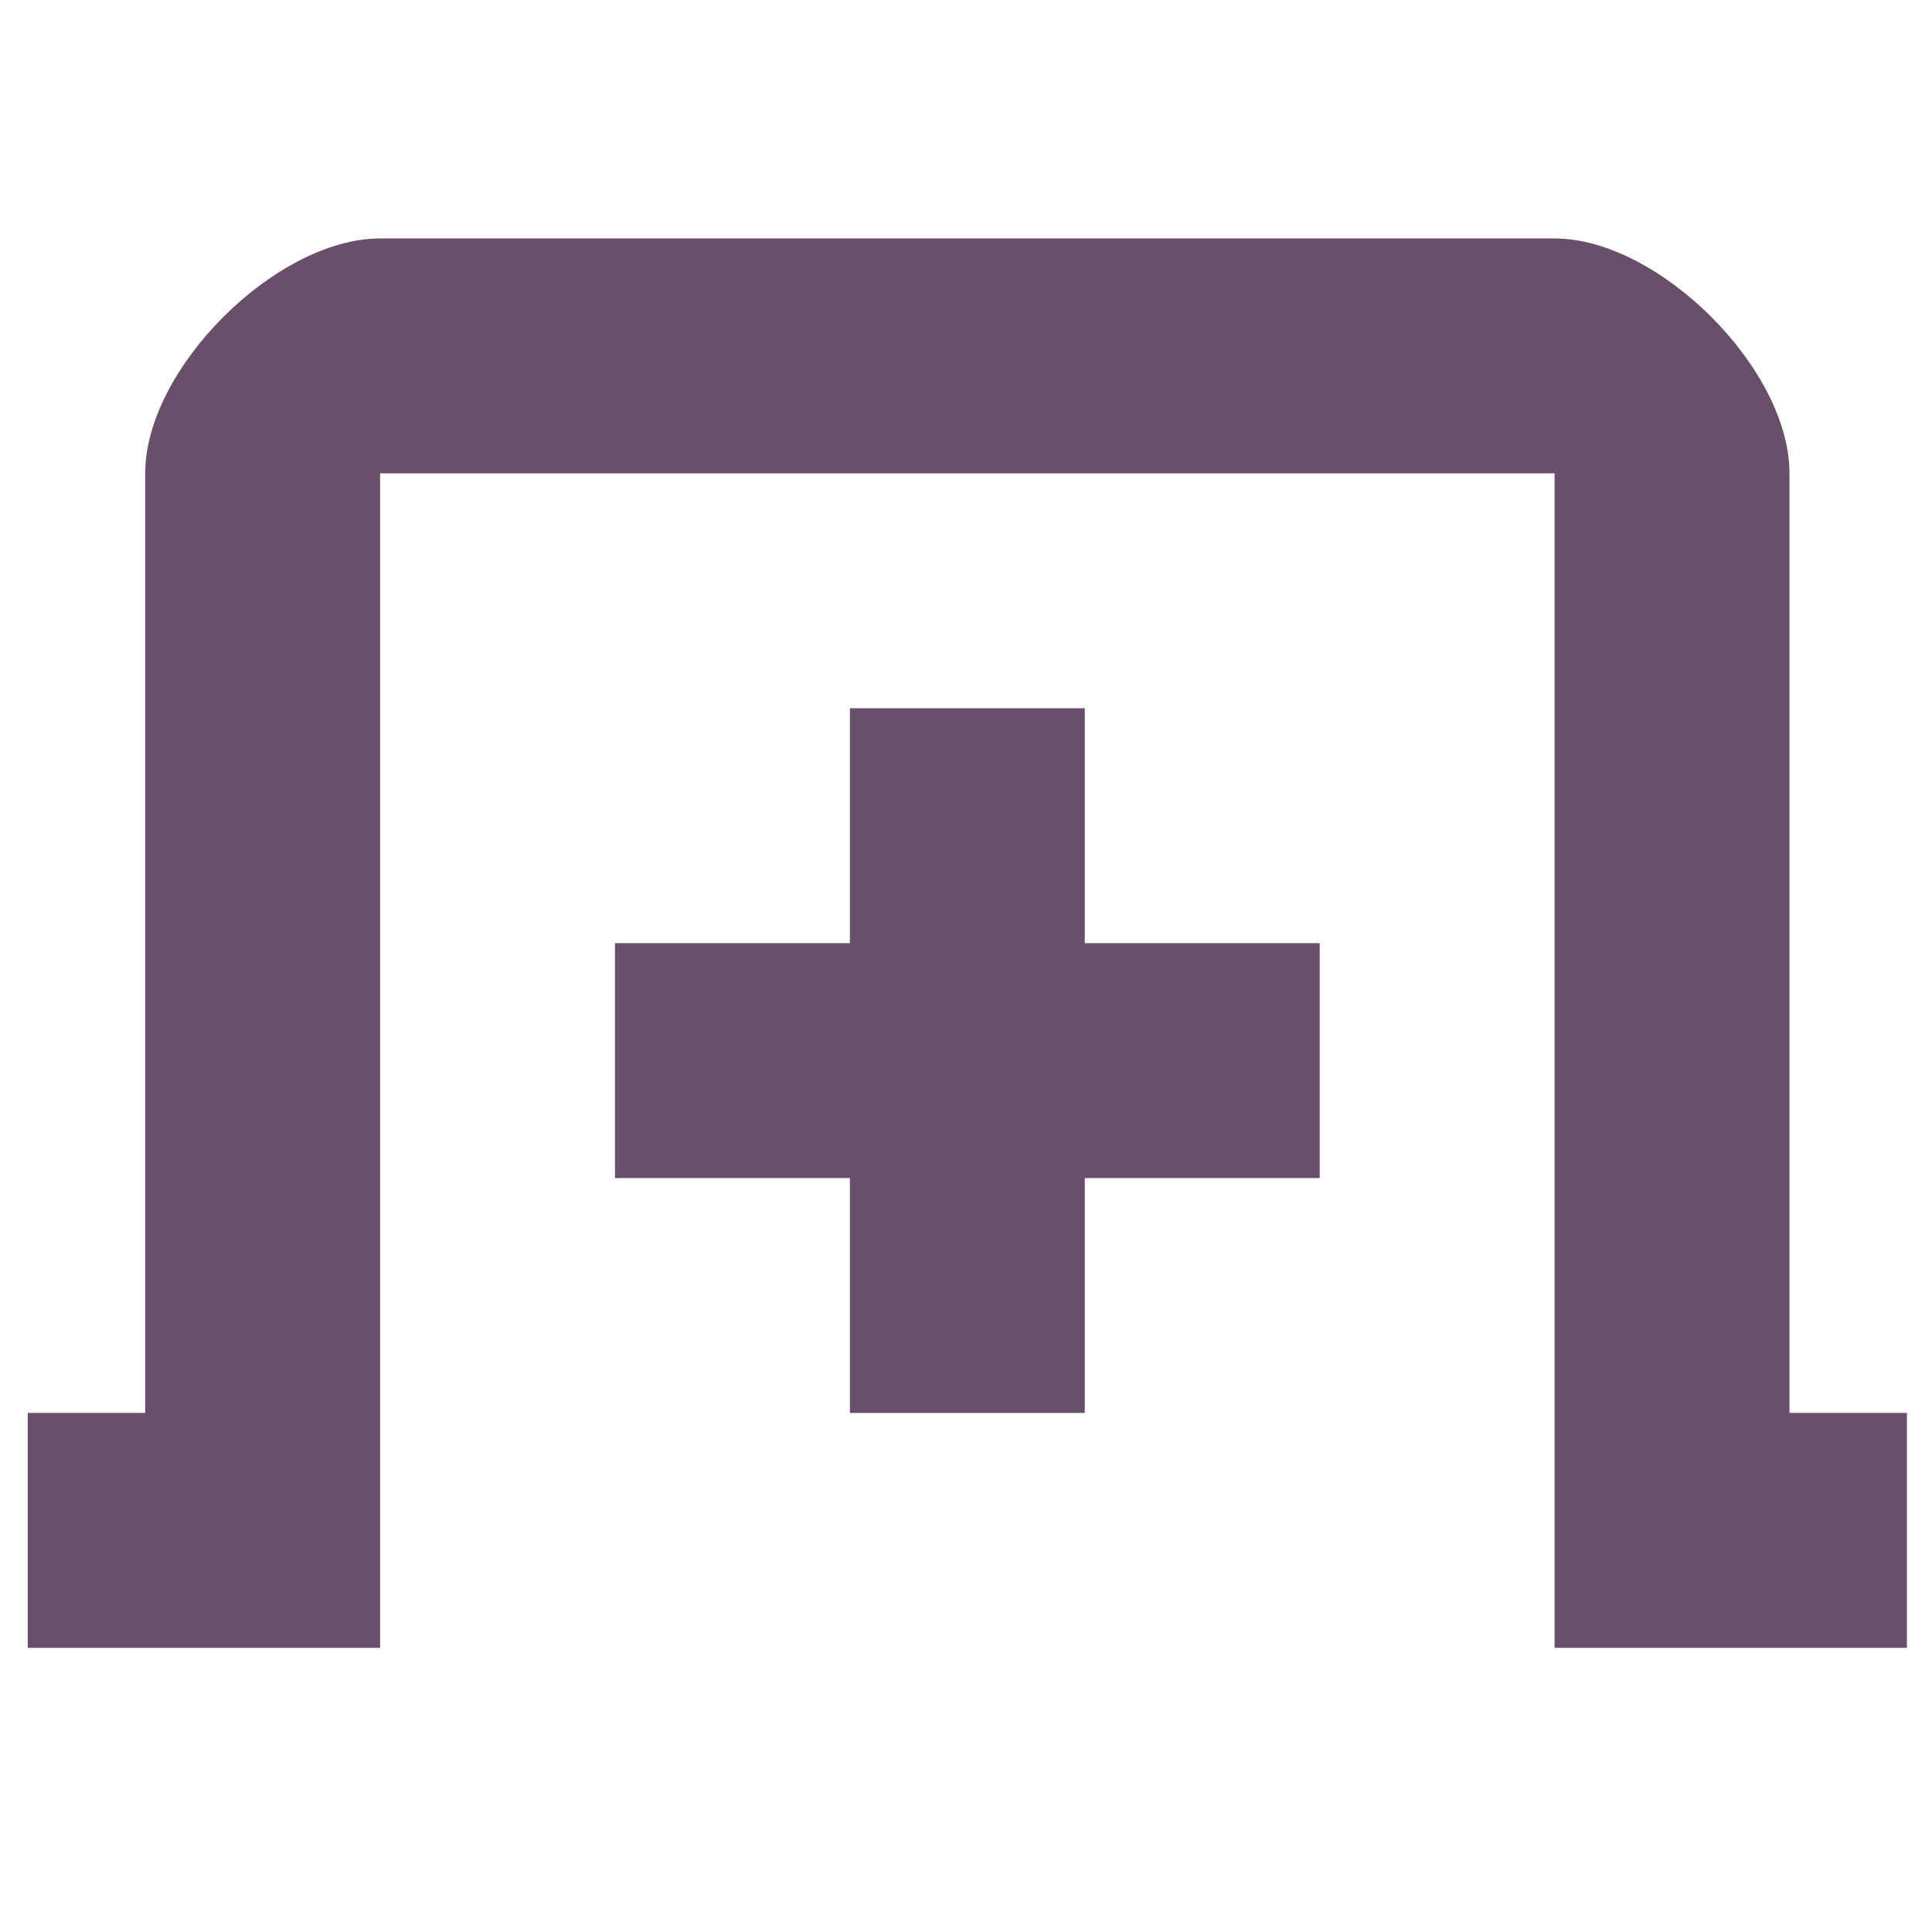
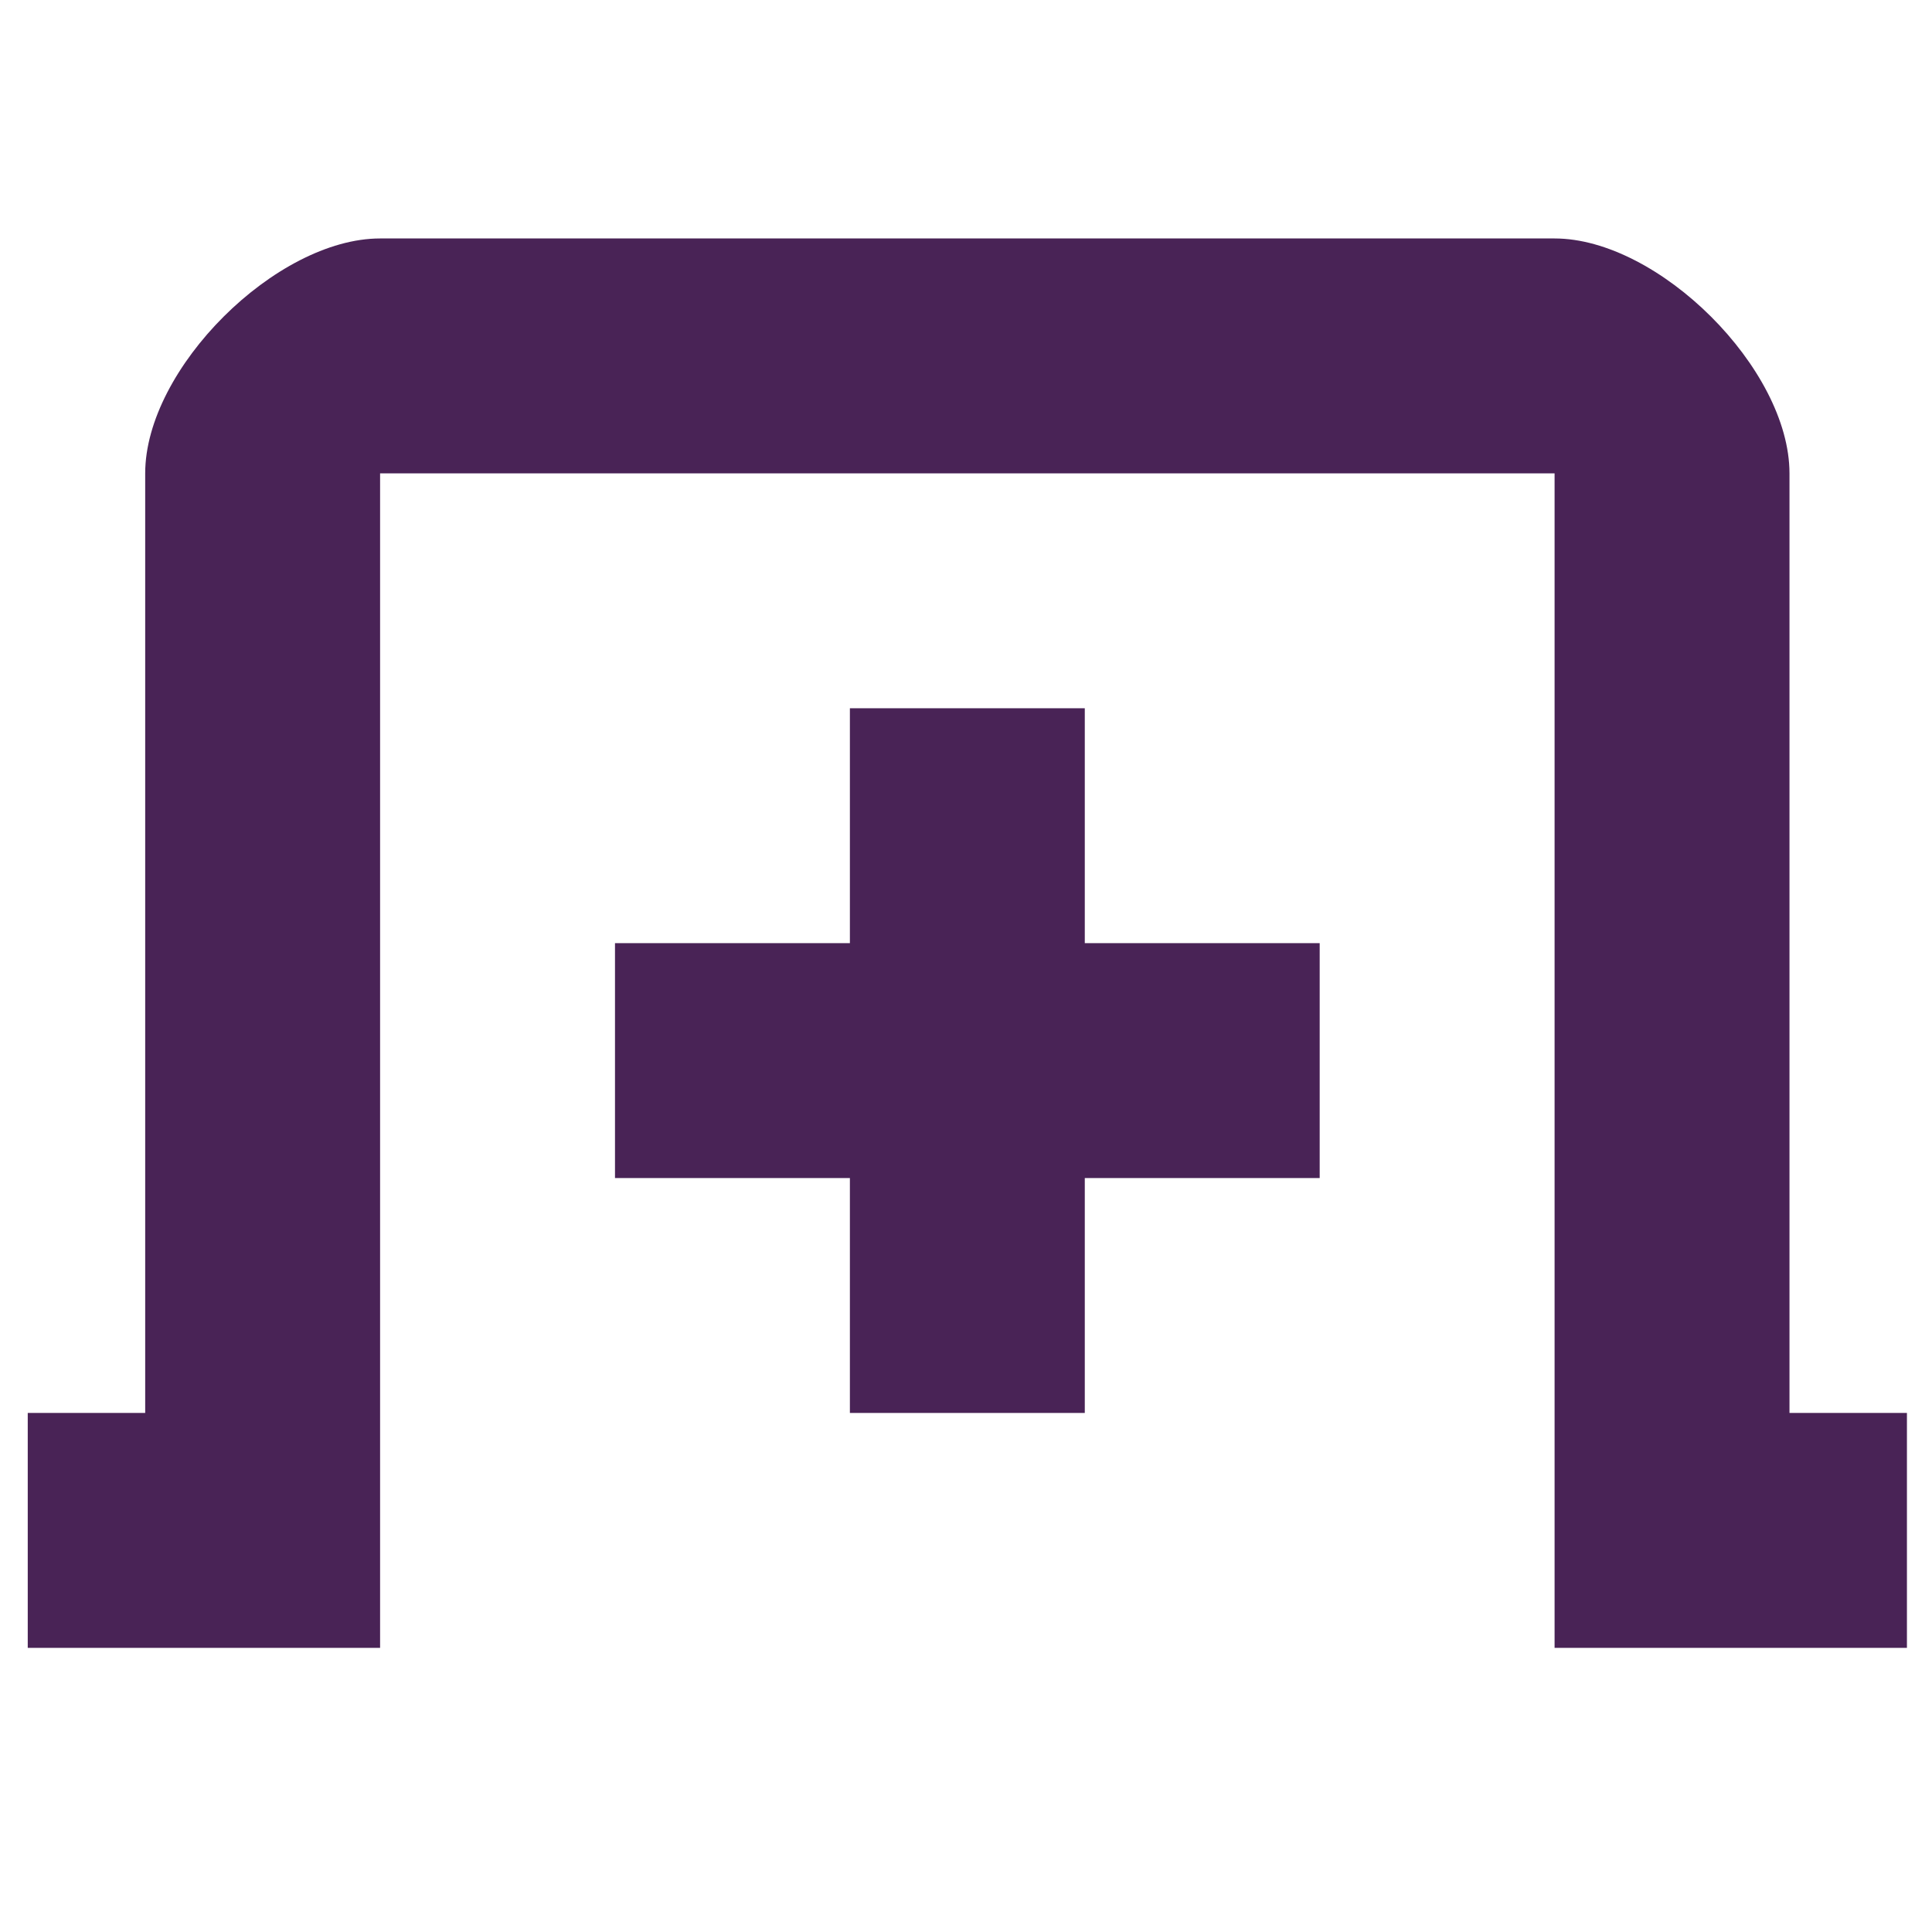
<svg xmlns="http://www.w3.org/2000/svg" xmlns:xlink="http://www.w3.org/1999/xlink" width="256" height="256" id="svg4374" version="1.1">
  <defs id="defs4376">
    <linearGradient xlink:href="#id9" id="linearGradient4236" x1="0" y1="8" x2="16" y2="8" gradientUnits="userSpaceOnUse" />
    <linearGradient y2="264.963" x2="229.189" y1="75.677" x1="77.762" gradientUnits="userSpaceOnUse" id="id9">
      <stop id="stop3151" style="stop-color:#58A6D8" offset="0" />
      <stop offset="0.471" style="stop-color:#548bbb;stop-opacity:1;" id="stop4258" />
      <stop id="stop3153" style="stop-color:#50719E" offset="0.941" />
      <stop id="stop3155" style="stop-color:#386EAB" offset="1" />
    </linearGradient>
    <linearGradient xlink:href="#id9" id="linearGradient4238" gradientUnits="userSpaceOnUse" x1="0" y1="8" x2="16" y2="8" />
    <linearGradient y2="264.963" x2="229.189" y1="75.677" x1="77.762" gradientUnits="userSpaceOnUse" id="linearGradient5145">
      <stop id="stop5147" style="stop-color:#58A6D8" offset="0" />
      <stop offset="0.471" style="stop-color:#548bbb;stop-opacity:1;" id="stop5149" />
      <stop id="stop5151" style="stop-color:#50719E" offset="0.941" />
      <stop id="stop5153" style="stop-color:#386EAB" offset="1" />
    </linearGradient>
    <linearGradient xlink:href="#id9" id="linearGradient4240" gradientUnits="userSpaceOnUse" x1="0" y1="8" x2="16" y2="8" />
    <linearGradient y2="264.963" x2="229.189" y1="75.677" x1="77.762" gradientUnits="userSpaceOnUse" id="linearGradient5156">
      <stop id="stop5158" style="stop-color:#58A6D8" offset="0" />
      <stop offset="0.471" style="stop-color:#548bbb;stop-opacity:1;" id="stop5160" />
      <stop id="stop5162" style="stop-color:#50719E" offset="0.941" />
      <stop id="stop5164" style="stop-color:#386EAB" offset="1" />
    </linearGradient>
    <linearGradient xlink:href="#id9" id="linearGradient4242" gradientUnits="userSpaceOnUse" x1="0" y1="8" x2="16" y2="8" />
    <linearGradient y2="264.963" x2="229.189" y1="75.677" x1="77.762" gradientUnits="userSpaceOnUse" id="linearGradient5167">
      <stop id="stop5169" style="stop-color:#58A6D8" offset="0" />
      <stop offset="0.471" style="stop-color:#548bbb;stop-opacity:1;" id="stop5171" />
      <stop id="stop5173" style="stop-color:#50719E" offset="0.941" />
      <stop id="stop5175" style="stop-color:#386EAB" offset="1" />
    </linearGradient>
    <linearGradient xlink:href="#id9" id="linearGradient4264" x1="120" y1="546" x2="136" y2="546" gradientUnits="userSpaceOnUse" />
    <linearGradient y2="264.963" x2="229.189" y1="75.677" x1="77.762" gradientUnits="userSpaceOnUse" id="linearGradient5178">
      <stop id="stop5180" style="stop-color:#58A6D8" offset="0" />
      <stop offset="0.471" style="stop-color:#548bbb;stop-opacity:1;" id="stop5182" />
      <stop id="stop5184" style="stop-color:#50719E" offset="0.941" />
      <stop id="stop5186" style="stop-color:#386EAB" offset="1" />
    </linearGradient>
    <linearGradient xlink:href="#id9" id="linearGradient4268" gradientUnits="userSpaceOnUse" x1="120" y1="546" x2="136" y2="546" />
    <linearGradient y2="264.963" x2="229.189" y1="75.677" x1="77.762" gradientUnits="userSpaceOnUse" id="linearGradient5189">
      <stop id="stop5191" style="stop-color:#58A6D8" offset="0" />
      <stop offset="0.471" style="stop-color:#548bbb;stop-opacity:1;" id="stop5193" />
      <stop id="stop5195" style="stop-color:#50719E" offset="0.941" />
      <stop id="stop5197" style="stop-color:#386EAB" offset="1" />
    </linearGradient>
    <linearGradient y2="264.963" x2="229.189" y1="75.677" x1="77.762" gradientUnits="userSpaceOnUse" id="linearGradient5200">
      <stop id="stop5202" style="stop-color:#58A6D8" offset="0" />
      <stop offset="0.471" style="stop-color:#548bbb;stop-opacity:1;" id="stop5204" />
      <stop id="stop5206" style="stop-color:#50719E" offset="0.941" />
      <stop id="stop5208" style="stop-color:#386EAB" offset="1" />
    </linearGradient>
    <linearGradient xlink:href="#id9" id="linearGradient4250" gradientUnits="userSpaceOnUse" x1="0" y1="8" x2="16" y2="8" />
    <linearGradient y2="264.963" x2="229.189" y1="75.677" x1="77.762" gradientUnits="userSpaceOnUse" id="linearGradient5211">
      <stop id="stop5213" style="stop-color:#58A6D8" offset="0" />
      <stop offset="0.471" style="stop-color:#548bbb;stop-opacity:1;" id="stop5215" />
      <stop id="stop5217" style="stop-color:#50719E" offset="0.941" />
      <stop id="stop5219" style="stop-color:#386EAB" offset="1" />
    </linearGradient>
    <linearGradient xlink:href="#id9" id="linearGradient4252" gradientUnits="userSpaceOnUse" x1="0" y1="8" x2="16" y2="8" />
    <linearGradient y2="264.963" x2="229.189" y1="75.677" x1="77.762" gradientUnits="userSpaceOnUse" id="linearGradient5222">
      <stop id="stop5224" style="stop-color:#58A6D8" offset="0" />
      <stop offset="0.471" style="stop-color:#548bbb;stop-opacity:1;" id="stop5226" />
      <stop id="stop5228" style="stop-color:#50719E" offset="0.941" />
      <stop id="stop5230" style="stop-color:#386EAB" offset="1" />
    </linearGradient>
    <linearGradient xlink:href="#id9" id="linearGradient4254" gradientUnits="userSpaceOnUse" x1="0" y1="8" x2="16" y2="8" />
    <linearGradient y2="264.963" x2="229.189" y1="75.677" x1="77.762" gradientUnits="userSpaceOnUse" id="linearGradient5233">
      <stop id="stop5235" style="stop-color:#58A6D8" offset="0" />
      <stop offset="0.471" style="stop-color:#548bbb;stop-opacity:1;" id="stop5237" />
      <stop id="stop5239" style="stop-color:#50719E" offset="0.941" />
      <stop id="stop5241" style="stop-color:#386EAB" offset="1" />
    </linearGradient>
    <linearGradient y2="8" x2="16" y1="8" x1="0" gradientUnits="userSpaceOnUse" id="linearGradient5253" xlink:href="#id9" />
    <linearGradient xlink:href="#id9" id="linearGradient5408" x1="120" y1="546" x2="136" y2="546" gradientUnits="userSpaceOnUse" spreadMethod="reflect" />
    <linearGradient xlink:href="#id9" id="linearGradient5464" x1="0.008" y1="8.007" x2="15.992" y2="8.007" gradientUnits="userSpaceOnUse" spreadMethod="reflect" />
    <linearGradient xlink:href="#id9" id="linearGradient5520" x1="0.997" y1="8.032" x2="15.021" y2="8.032" gradientUnits="userSpaceOnUse" spreadMethod="reflect" />
    <linearGradient xlink:href="#id9" id="linearGradient5604" x1="0.969" y1="8" x2="14" y2="8" gradientUnits="userSpaceOnUse" spreadMethod="reflect" />
    <linearGradient xlink:href="#id9" id="linearGradient5693" x1="1.594" y1="8.011" x2="14" y2="8.011" gradientUnits="userSpaceOnUse" spreadMethod="reflect" />
    <linearGradient xlink:href="#id9" id="linearGradient5815" x1="0" y1="8.5" x2="16" y2="8.5" gradientUnits="userSpaceOnUse" spreadMethod="reflect" />
    <linearGradient xlink:href="#id9" id="linearGradient5895" x1="0.947" y1="7.418" x2="15.02" y2="7.418" gradientUnits="userSpaceOnUse" spreadMethod="reflect" />
    <linearGradient xlink:href="#id9" id="linearGradient5931" x1="2" y1="8" x2="14" y2="8" gradientUnits="userSpaceOnUse" spreadMethod="reflect" />
    <linearGradient xlink:href="#id9" id="linearGradient5965" x1="2" y1="7.984" x2="13.991" y2="7.984" gradientUnits="userSpaceOnUse" spreadMethod="reflect" />
    <linearGradient xlink:href="#id9" id="linearGradient5997" x1="1.031" y1="8" x2="14.969" y2="8" gradientUnits="userSpaceOnUse" spreadMethod="reflect" />
    <linearGradient xlink:href="#id9" id="linearGradient6035" x1="1.062" y1="8.485" x2="14.031" y2="8.485" gradientUnits="userSpaceOnUse" spreadMethod="reflect" />
    <linearGradient xlink:href="#id9" id="linearGradient6103" x1="2" y1="8" x2="14.406" y2="8" gradientUnits="userSpaceOnUse" spreadMethod="reflect" />
    <linearGradient xlink:href="#id9" id="linearGradient6139" x1="2" y1="8.5" x2="14" y2="8.5" gradientUnits="userSpaceOnUse" spreadMethod="reflect" />
  </defs>
  <g id="layer1" transform="translate(0,-796.3622)">
-     <g id="g6159" transform="matrix(15.56264,0,0,15.56264,3.679315,796.8337)" style="fill:#694f69;fill-opacity:1">
-       <g transform="translate(-120.0002,-686)" style="display:inline;fill:#694f69;fill-opacity:1" id="layer9" />
-       <g transform="translate(-120.0002,-686)" id="layer10" style="fill:#694f69;fill-opacity:1" />
-       <g transform="translate(-120.0002,-686)" id="layer11" style="fill:#694f69;fill-opacity:1" />
-       <g transform="translate(-120.0002,-686)" id="layer13" style="fill:#694f69;fill-opacity:1" />
-       <g transform="translate(-120.0002,-686)" id="layer14" style="fill:#694f69;fill-opacity:1" />
-       <g transform="translate(-120.0002,-686)" style="display:inline;fill:#694f69;fill-opacity:1" id="layer15" />
-       <g transform="translate(-120.0002,-686)" style="display:inline;fill:#694f69;fill-opacity:1" id="g71291-4" />
-       <g transform="translate(-120.0002,-686)" style="display:inline;fill:#694f69;fill-opacity:1" id="g4953-7" />
-       <g transform="translate(-120.0002,-686)" style="display:inline;fill:#694f69;fill-opacity:1" id="layer12">
-         <path style="color:#bebebe;fill:#694f69;fill-opacity:1;stroke:none;stroke-width:2;marker:none;visibility:visible;display:inline;overflow:visible" id="rect11749-5-0-1-3" d="m 123,688 c -0.884,0 -2,1.107 -2,2 l 0,8 -1,0 0,2 3,0 0,-10 10,0 0,10 3,0 0,-2 -1,0 0,-8 c 0,-0.893 -1.116,-2 -2,-2 z" />
-         <rect style="fill:#694f69;fill-opacity:1;fill-rule:nonzero;stroke:none" height="2" id="rect3764" width="6" y="694" x="125" />
-         <rect transform="matrix(0,1,-1,0,0,0)" style="fill:#694f69;fill-opacity:1;fill-rule:nonzero;stroke:none" id="rect3766" height="2" width="6" x="692" y="-129" />
+     <g id="g6159" transform="matrix(15.56264,0,0,15.56264,3.679315,796.8337)" style="fill:#492356;fill-opacity:1">
+       <g transform="translate(-120.0002,-686)" style="display:inline;fill:#492356;fill-opacity:1" id="layer9" />
+       <g transform="translate(-120.0002,-686)" id="layer10" style="fill:#492356;fill-opacity:1" />
+       <g transform="translate(-120.0002,-686)" id="layer11" style="fill:#492356;fill-opacity:1" />
+       <g transform="translate(-120.0002,-686)" id="layer13" style="fill:#492356;fill-opacity:1" />
+       <g transform="translate(-120.0002,-686)" id="layer14" style="fill:#492356;fill-opacity:1" />
+       <g transform="translate(-120.0002,-686)" style="display:inline;fill:#492356;fill-opacity:1" id="layer15" />
+       <g transform="translate(-120.0002,-686)" style="display:inline;fill:#492356;fill-opacity:1" id="g71291-4" />
+       <g transform="translate(-120.0002,-686)" style="display:inline;fill:#492356;fill-opacity:1" id="g4953-7" />
+       <g transform="translate(-120.0002,-686)" style="display:inline;fill:#492356;fill-opacity:1" id="layer12">
+         <path style="color:#bebebe;fill:#492356;fill-opacity:1;stroke:none;stroke-width:2;marker:none;visibility:visible;display:inline;overflow:visible" id="rect11749-5-0-1-3" d="m 123,688 c -0.884,0 -2,1.107 -2,2 l 0,8 -1,0 0,2 3,0 0,-10 10,0 0,10 3,0 0,-2 -1,0 0,-8 c 0,-0.893 -1.116,-2 -2,-2 z" />
+         <rect style="fill:#492356;fill-opacity:1;fill-rule:nonzero;stroke:none" height="2" id="rect3764" width="6" y="694" x="125" />
+         <rect transform="matrix(0,1,-1,0,0,0)" style="fill:#492356;fill-opacity:1;fill-rule:nonzero;stroke:none" id="rect3766" height="2" width="6" x="692" y="-129" />
      </g>
    </g>
  </g>
</svg>
